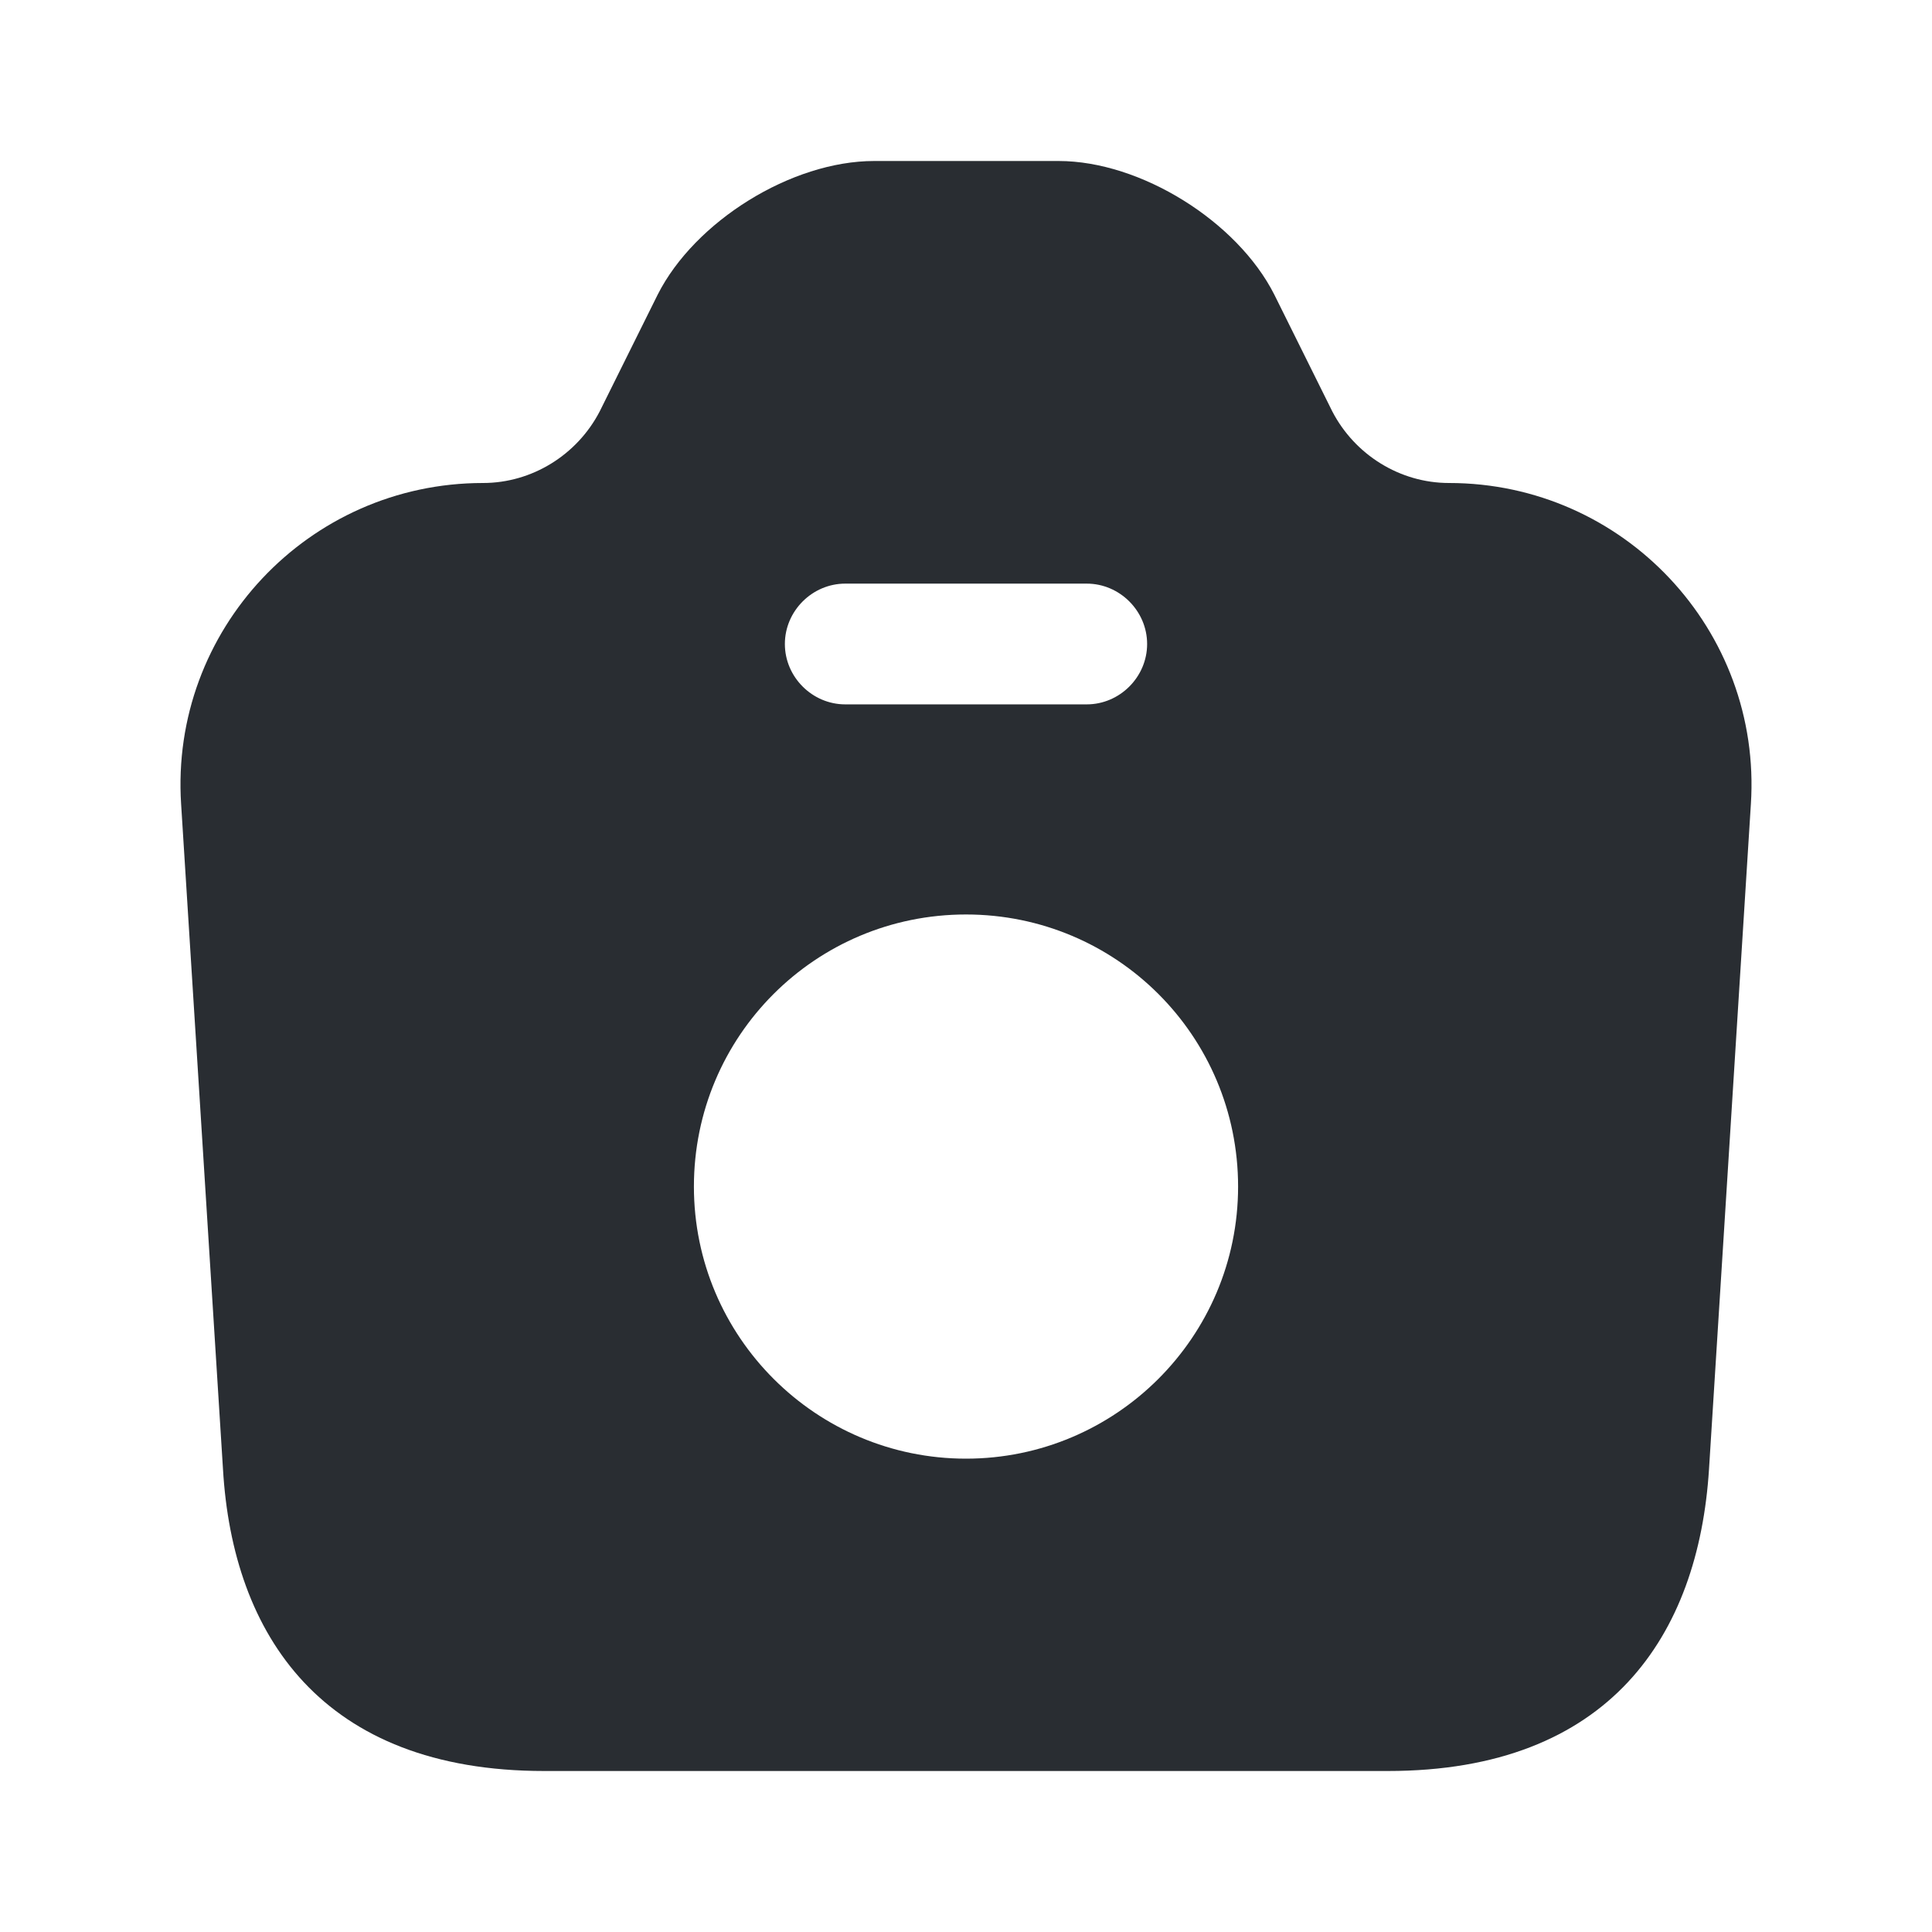
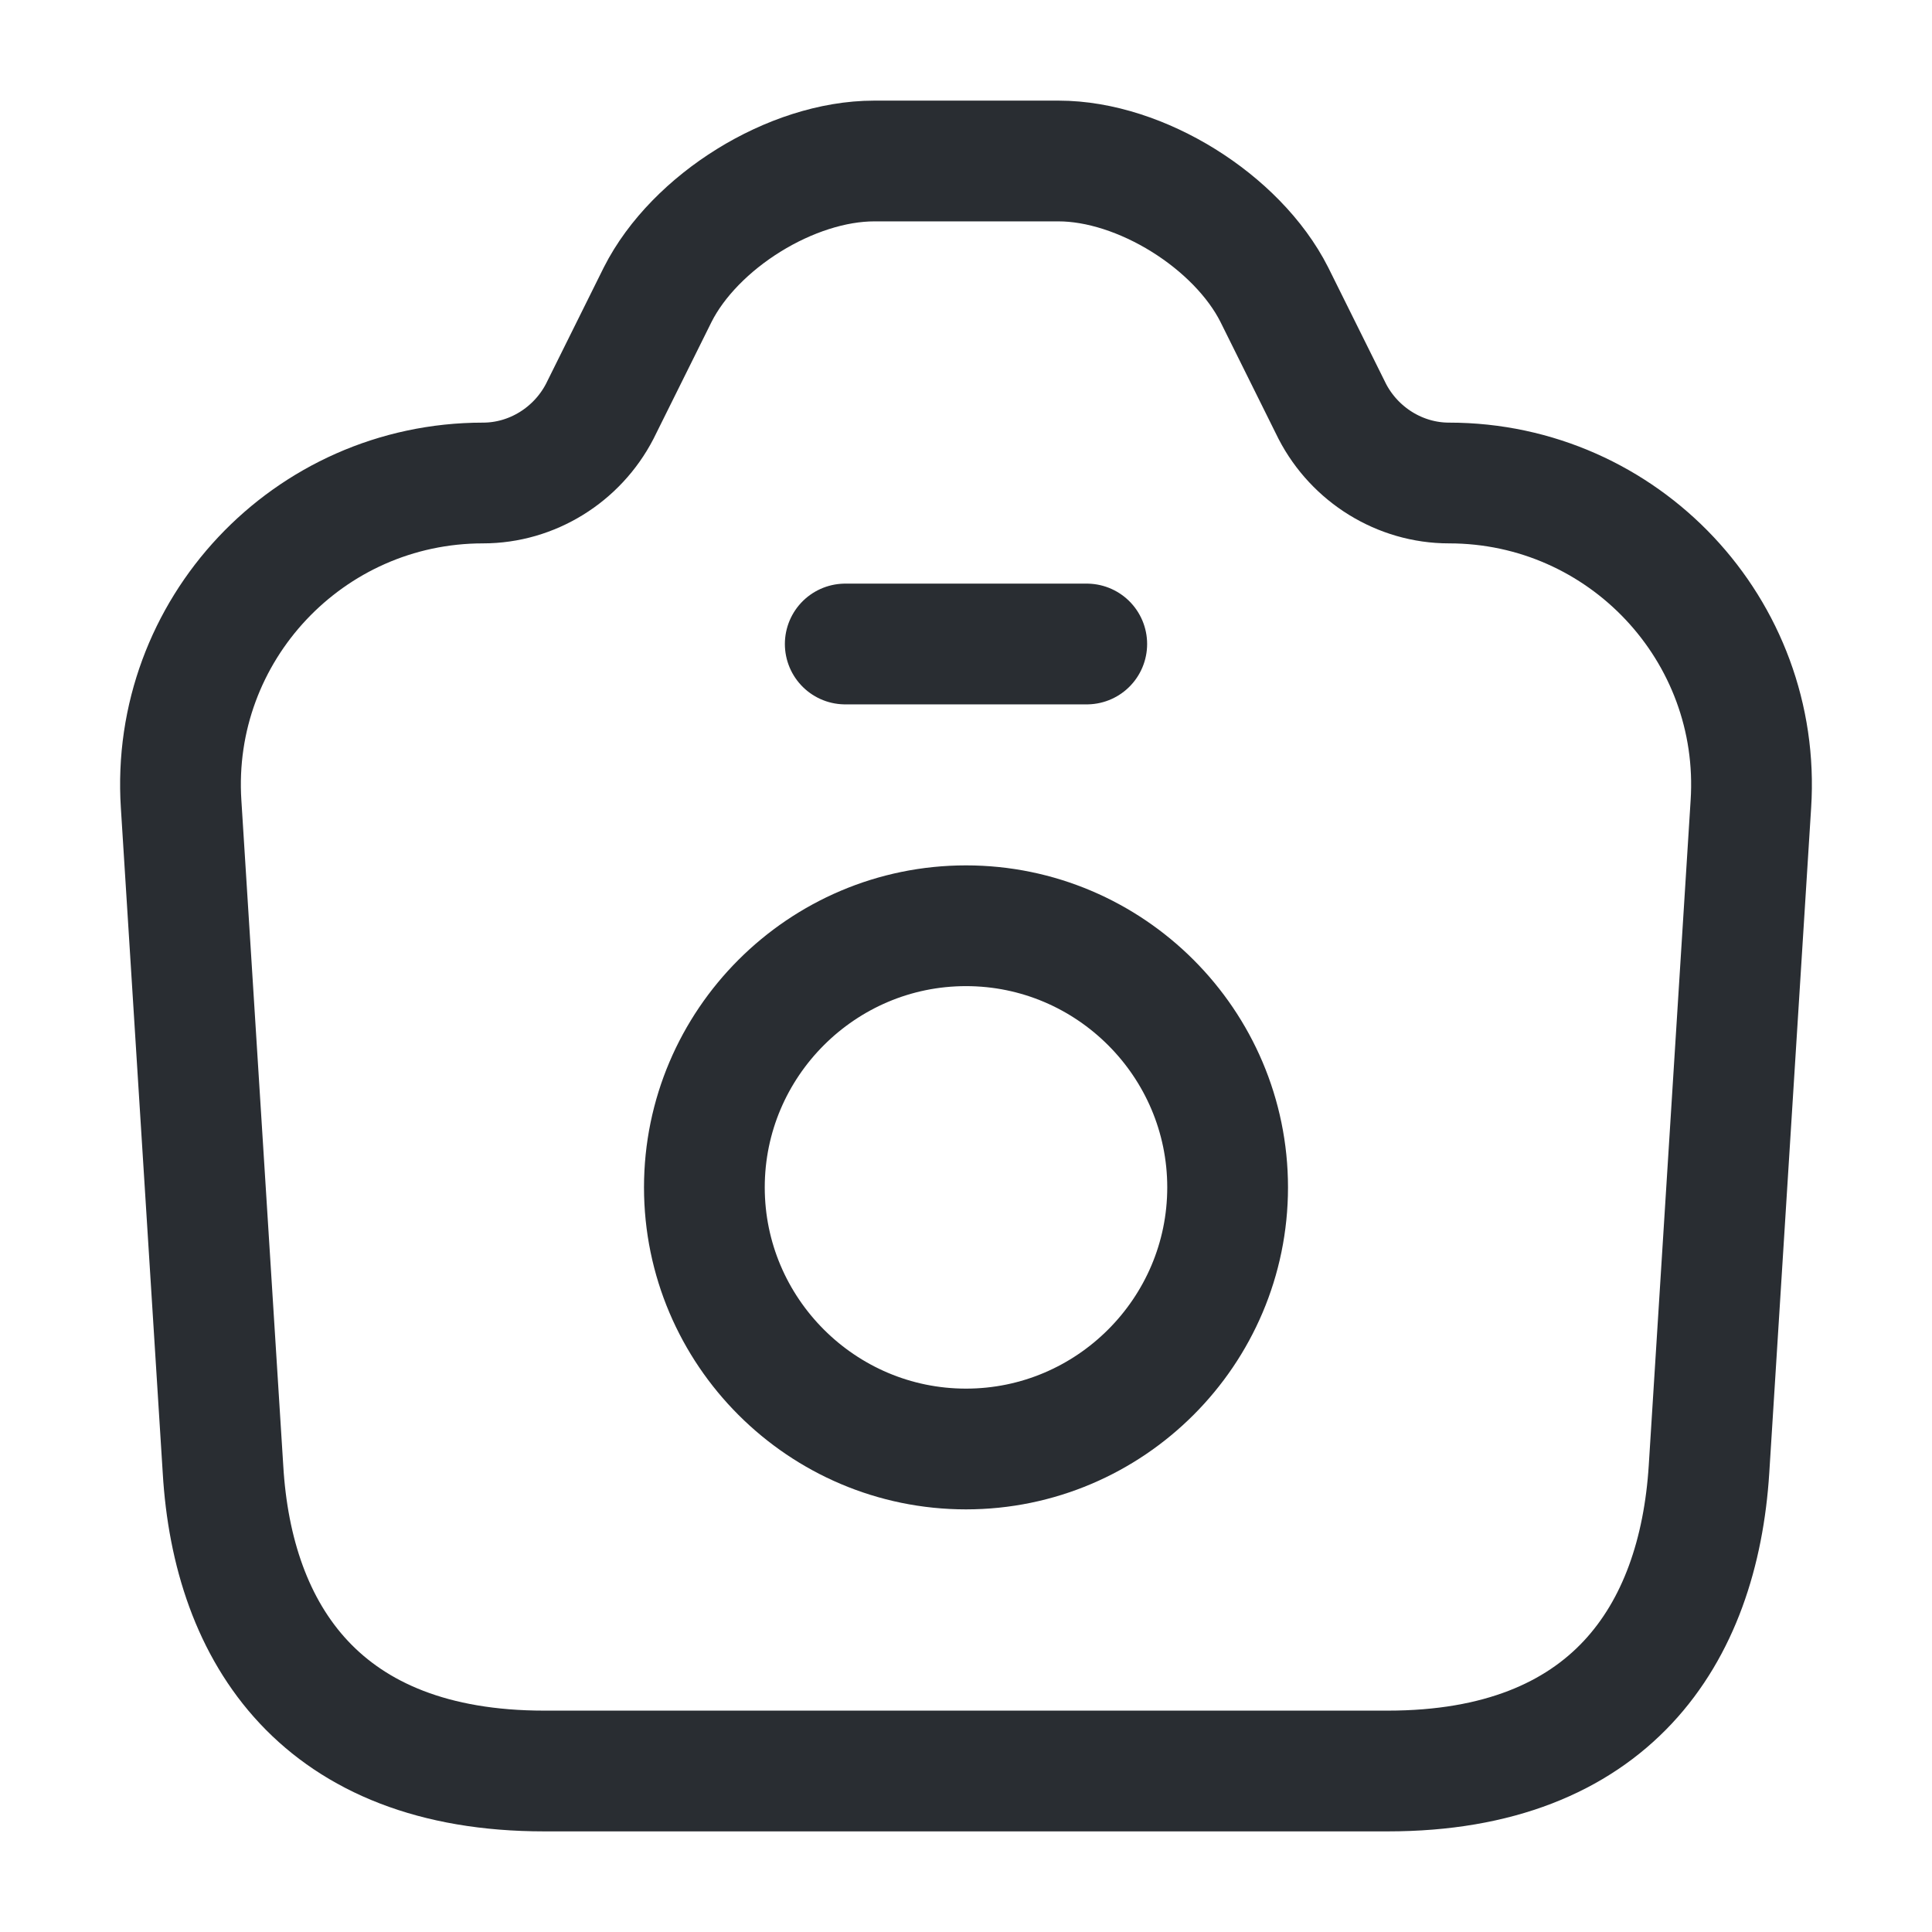
<svg xmlns="http://www.w3.org/2000/svg" width="24" height="24" viewBox="0 0 24 24" fill="none">
-   <path d="M18 6C17.39 6 16.83 5.65 16.55 5.11L15.83 3.66C15.37 2.75 14.17 2 13.15 2H10.86C9.83 2 8.63 2.75 8.17 3.66L7.45 5.11C7.17 5.65 6.61 6 6 6C3.83 6 2.11 7.83 2.25 9.99L2.77 18.25C2.89 20.31 4 22 6.76 22H17.24C20 22 21.1 20.31 21.23 18.25L21.75 9.99C21.89 7.83 20.17 6 18 6ZM10.5 7.25H13.5C13.91 7.25 14.25 7.59 14.25 8C14.25 8.41 13.91 8.75 13.5 8.75H10.5C10.09 8.75 9.75 8.41 9.75 8C9.75 7.59 10.09 7.25 10.5 7.25ZM12 18.12C10.14 18.12 8.62 16.61 8.62 14.74C8.62 12.87 10.13 11.36 12 11.36C13.87 11.36 15.38 12.87 15.38 14.74C15.38 16.61 13.86 18.12 12 18.12Z" fill="#292D32" />
+   <path d="M6.76 22H17.24C20 22 21.1 20.31 21.23 18.25L21.75 9.99C21.89 7.83 20.17 6 18 6C17.39 6 16.83 5.65 16.55 5.11L15.83 3.66C15.37 2.75 14.17 2 13.15 2H10.86C9.83 2 8.63 2.75 8.17 3.66L7.45 5.11C7.17 5.65 6.61 6 6 6C3.83 6 2.11 7.83 2.25 9.99L2.77 18.25C2.89 20.31 4 22 6.76 22Z" stroke="#292D32" stroke-width="1.5" stroke-linecap="round" stroke-linejoin="round" />
+   <path d="M10.5 8H13.5" stroke="#292D32" stroke-width="1.5" stroke-linecap="round" stroke-linejoin="round" />
+   <path d="M12 18C13.79 18 15.25 16.54 15.25 14.75C15.25 12.96 13.79 11.5 12 11.5C10.21 11.5 8.75 12.96 8.75 14.75C8.75 16.54 10.21 18 12 18Z" stroke="#292D32" stroke-width="1.5" stroke-linecap="round" stroke-linejoin="round" />
</svg>
